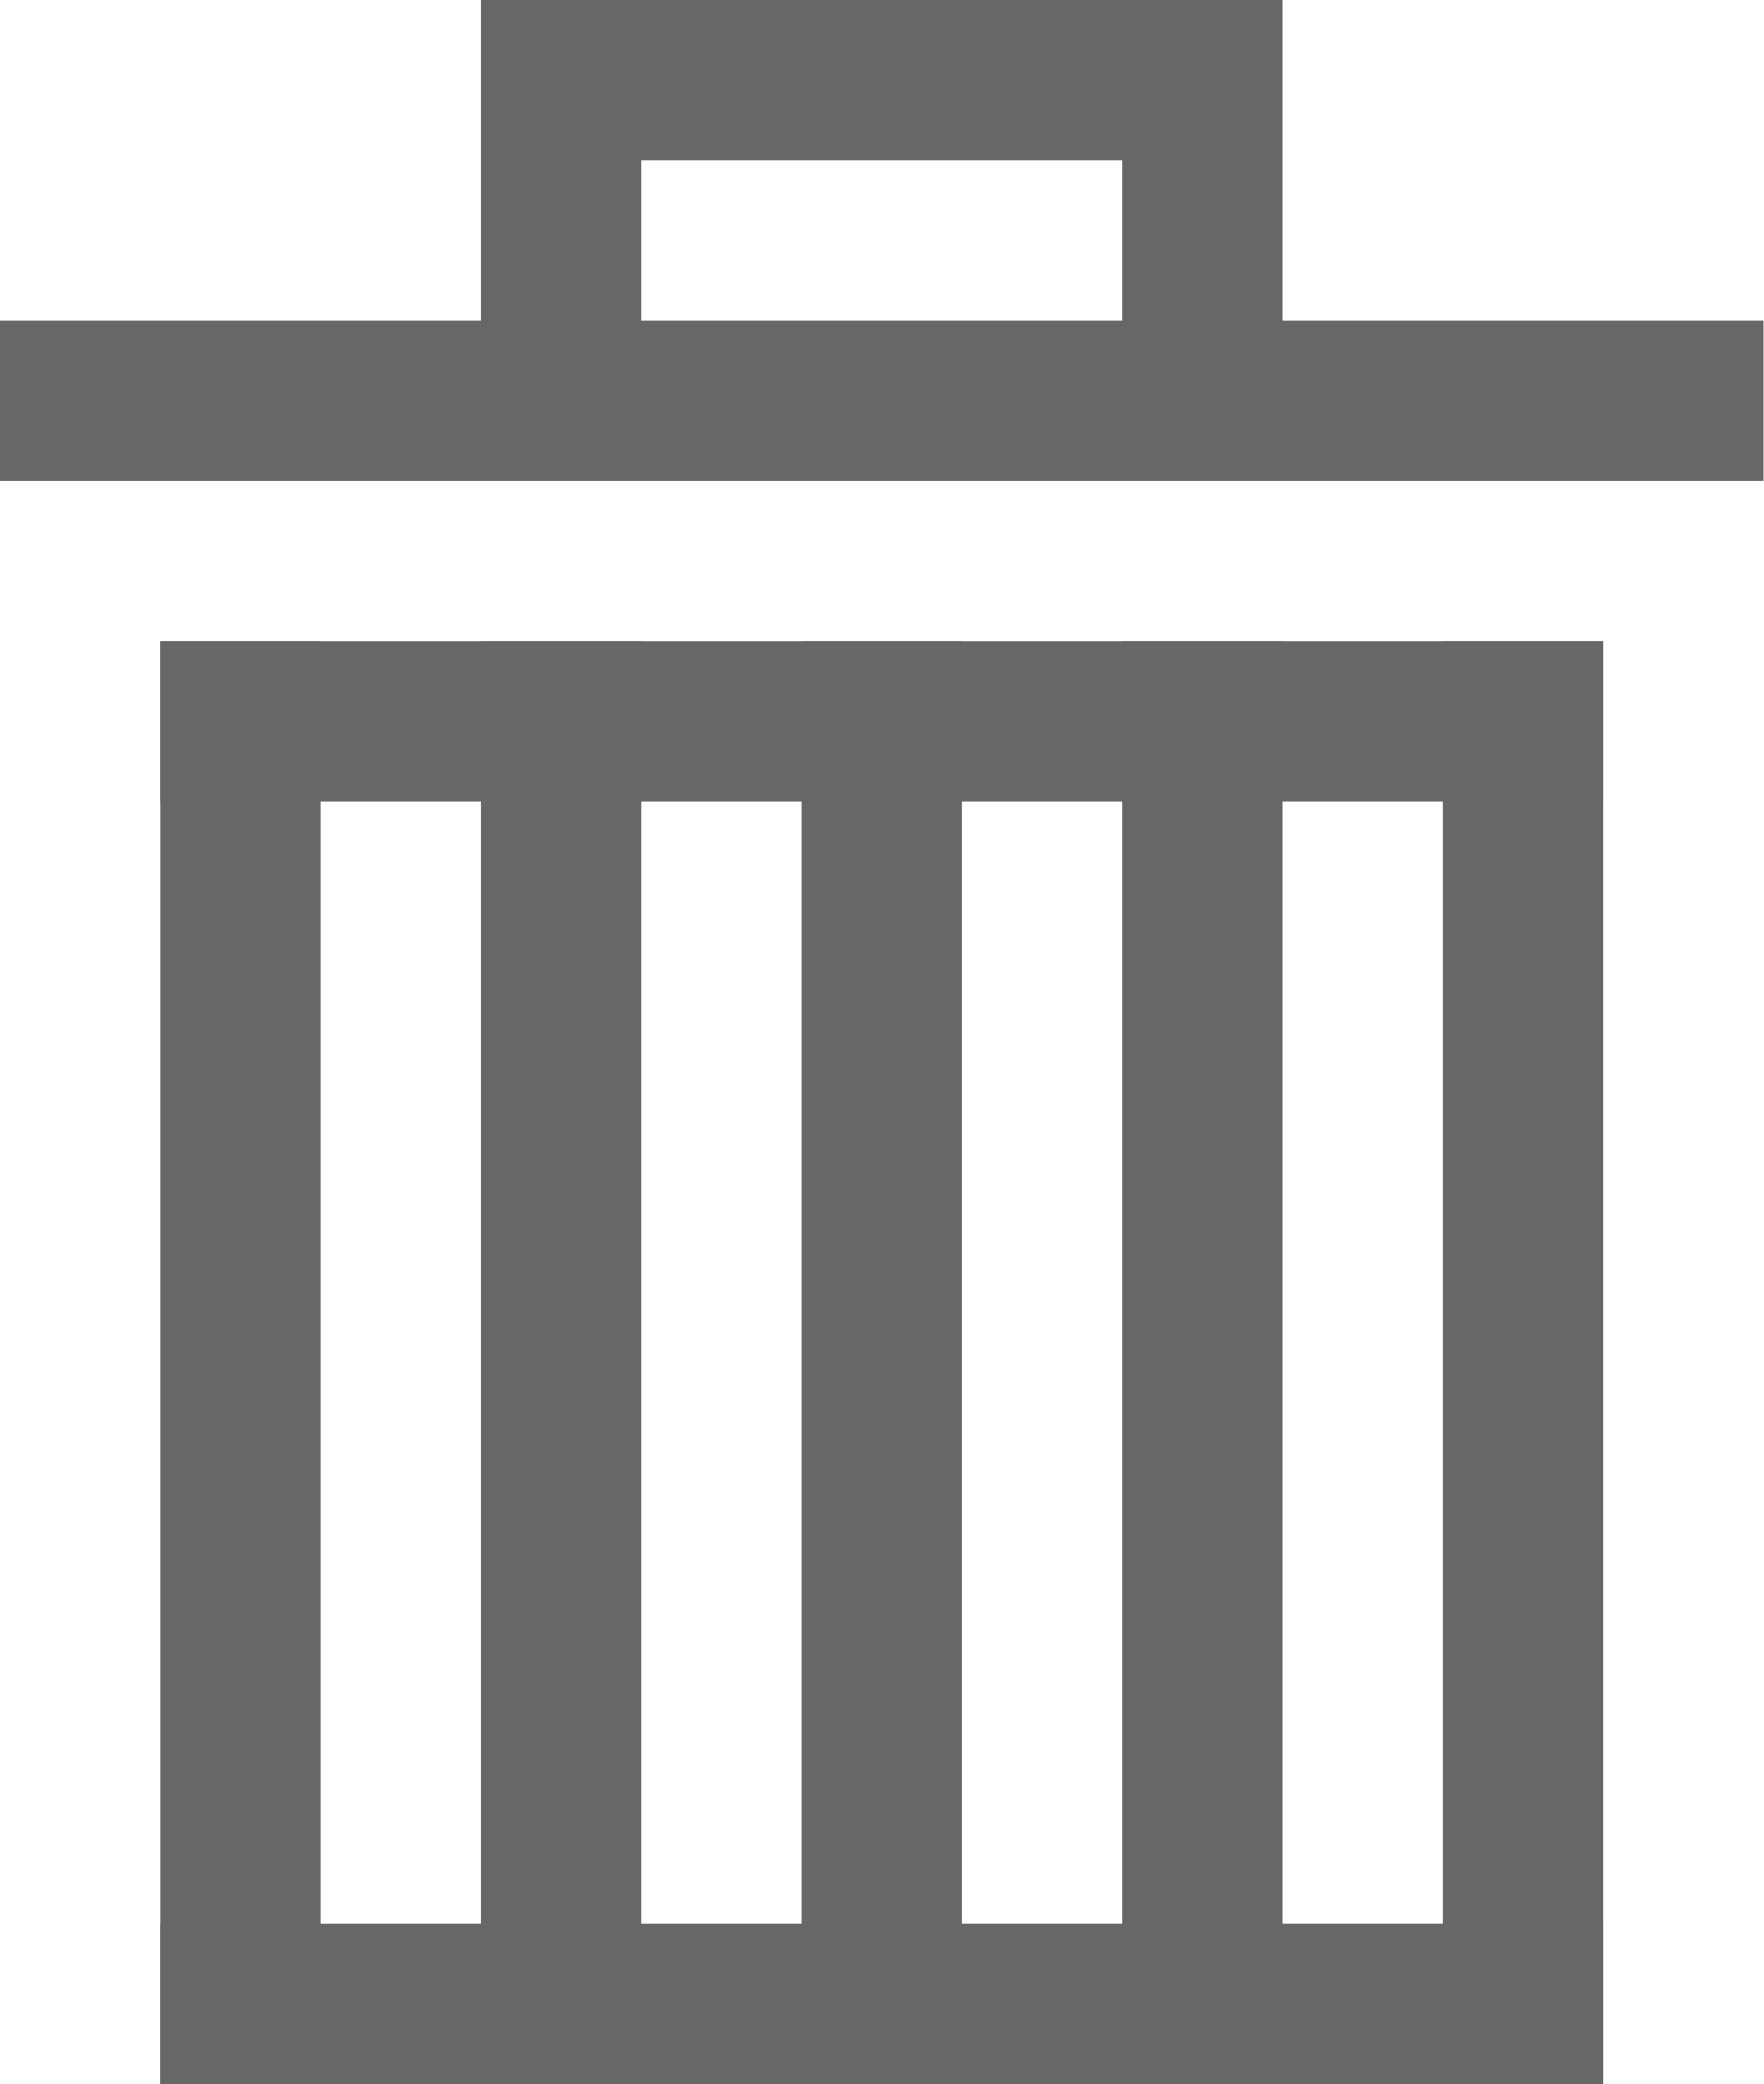
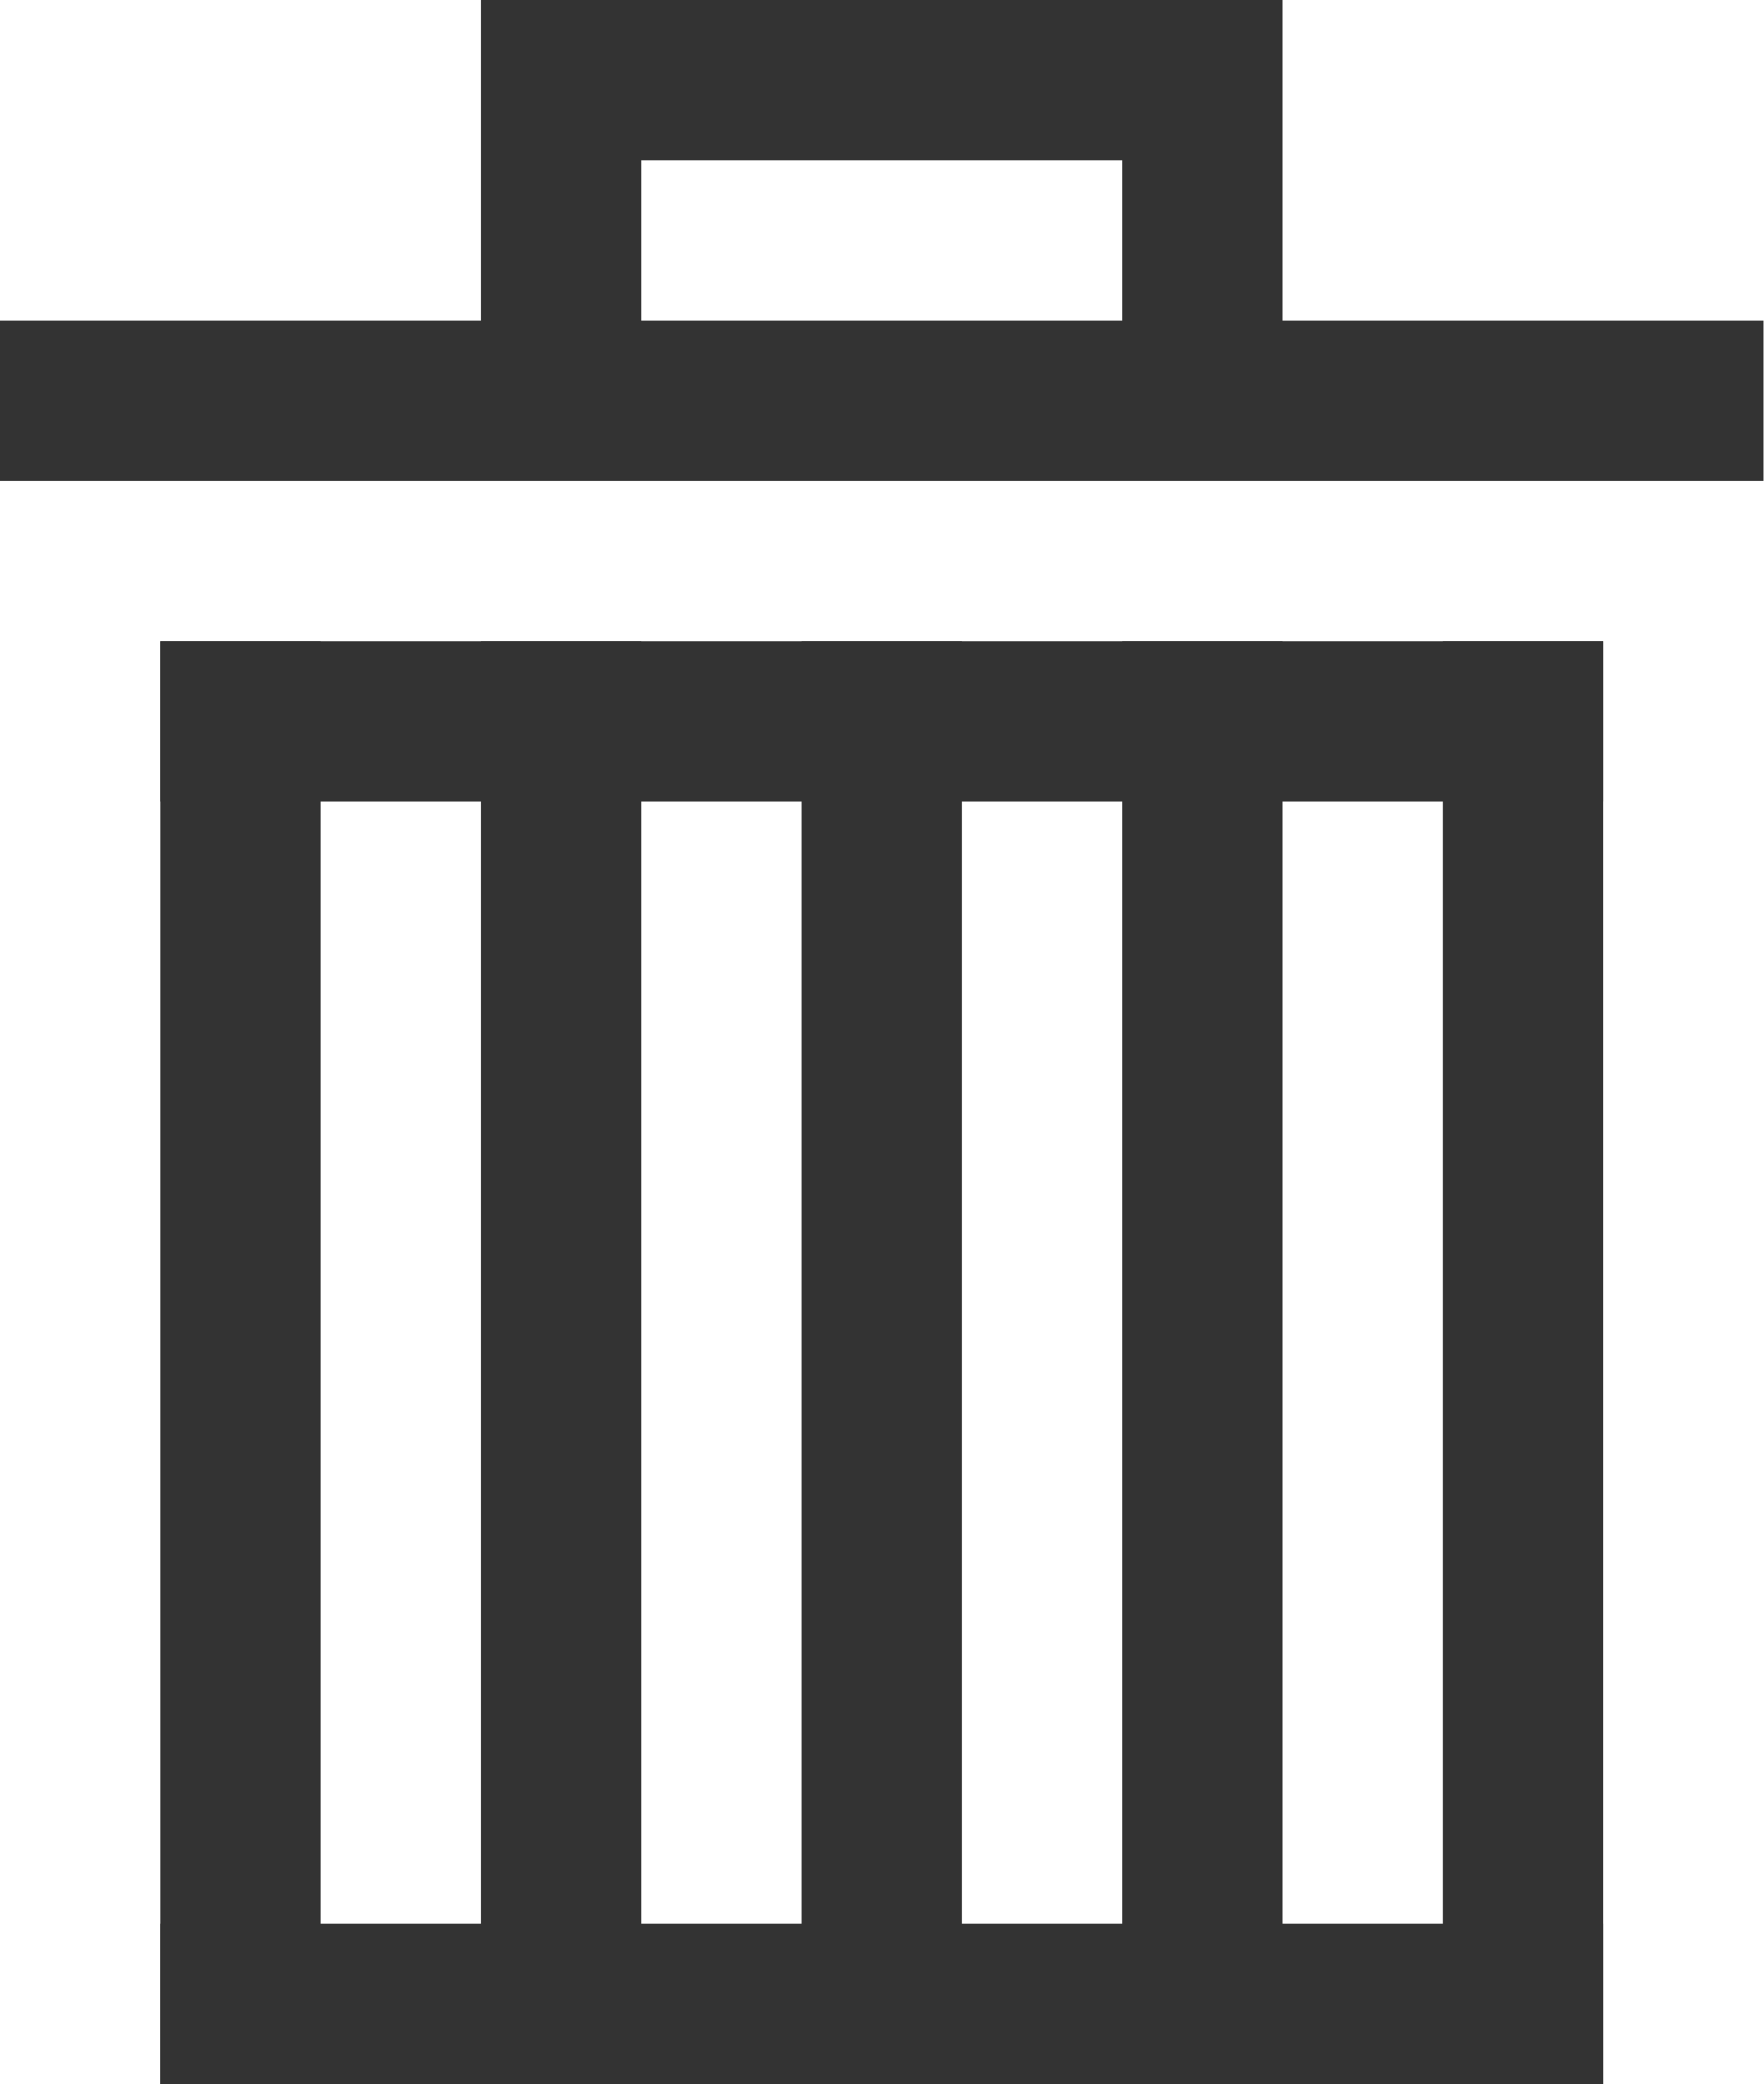
<svg xmlns="http://www.w3.org/2000/svg" version="1.1" id="Слой_1" x="0px" y="0px" width="11px" height="13px" viewBox="0 0 11 13" enable-background="new 0 0 11 13" xml:space="preserve">
-   <path fill="#676767" d="M3,2V0h5v2h3v1H0V2H3z M7,2V1H4v1H7z" />
-   <rect x="1" y="4" fill="#676767" width="1" height="9" />
-   <rect x="1" y="4" fill="#676767" width="9" height="1" />
-   <rect x="9" y="4" fill="#676767" width="1" height="9" />
-   <rect x="1" y="12" fill="#676767" width="9" height="1" />
-   <rect x="3" y="4" fill="#676767" width="1" height="9" />
-   <rect x="5" y="4" fill="#676767" width="1" height="9" />
-   <rect x="7" y="4" fill="#676767" width="1" height="9" />
+   <path fill="#333333" d="M3,2V0h5v2h3v1H0V2H3z M7,2V1H4v1H7z" />
+   <rect x="1" y="4" fill="#333333" width="1" height="9" />
+   <rect x="1" y="4" fill="#333333" width="9" height="1" />
+   <rect x="9" y="4" fill="#333333" width="1" height="9" />
+   <rect x="1" y="12" fill="#333333" width="9" height="1" />
+   <rect x="3" y="4" fill="#333333" width="1" height="9" />
+   <rect x="5" y="4" fill="#333333" width="1" height="9" />
+   <rect x="7" y="4" fill="#333333" width="1" height="9" />
</svg>
